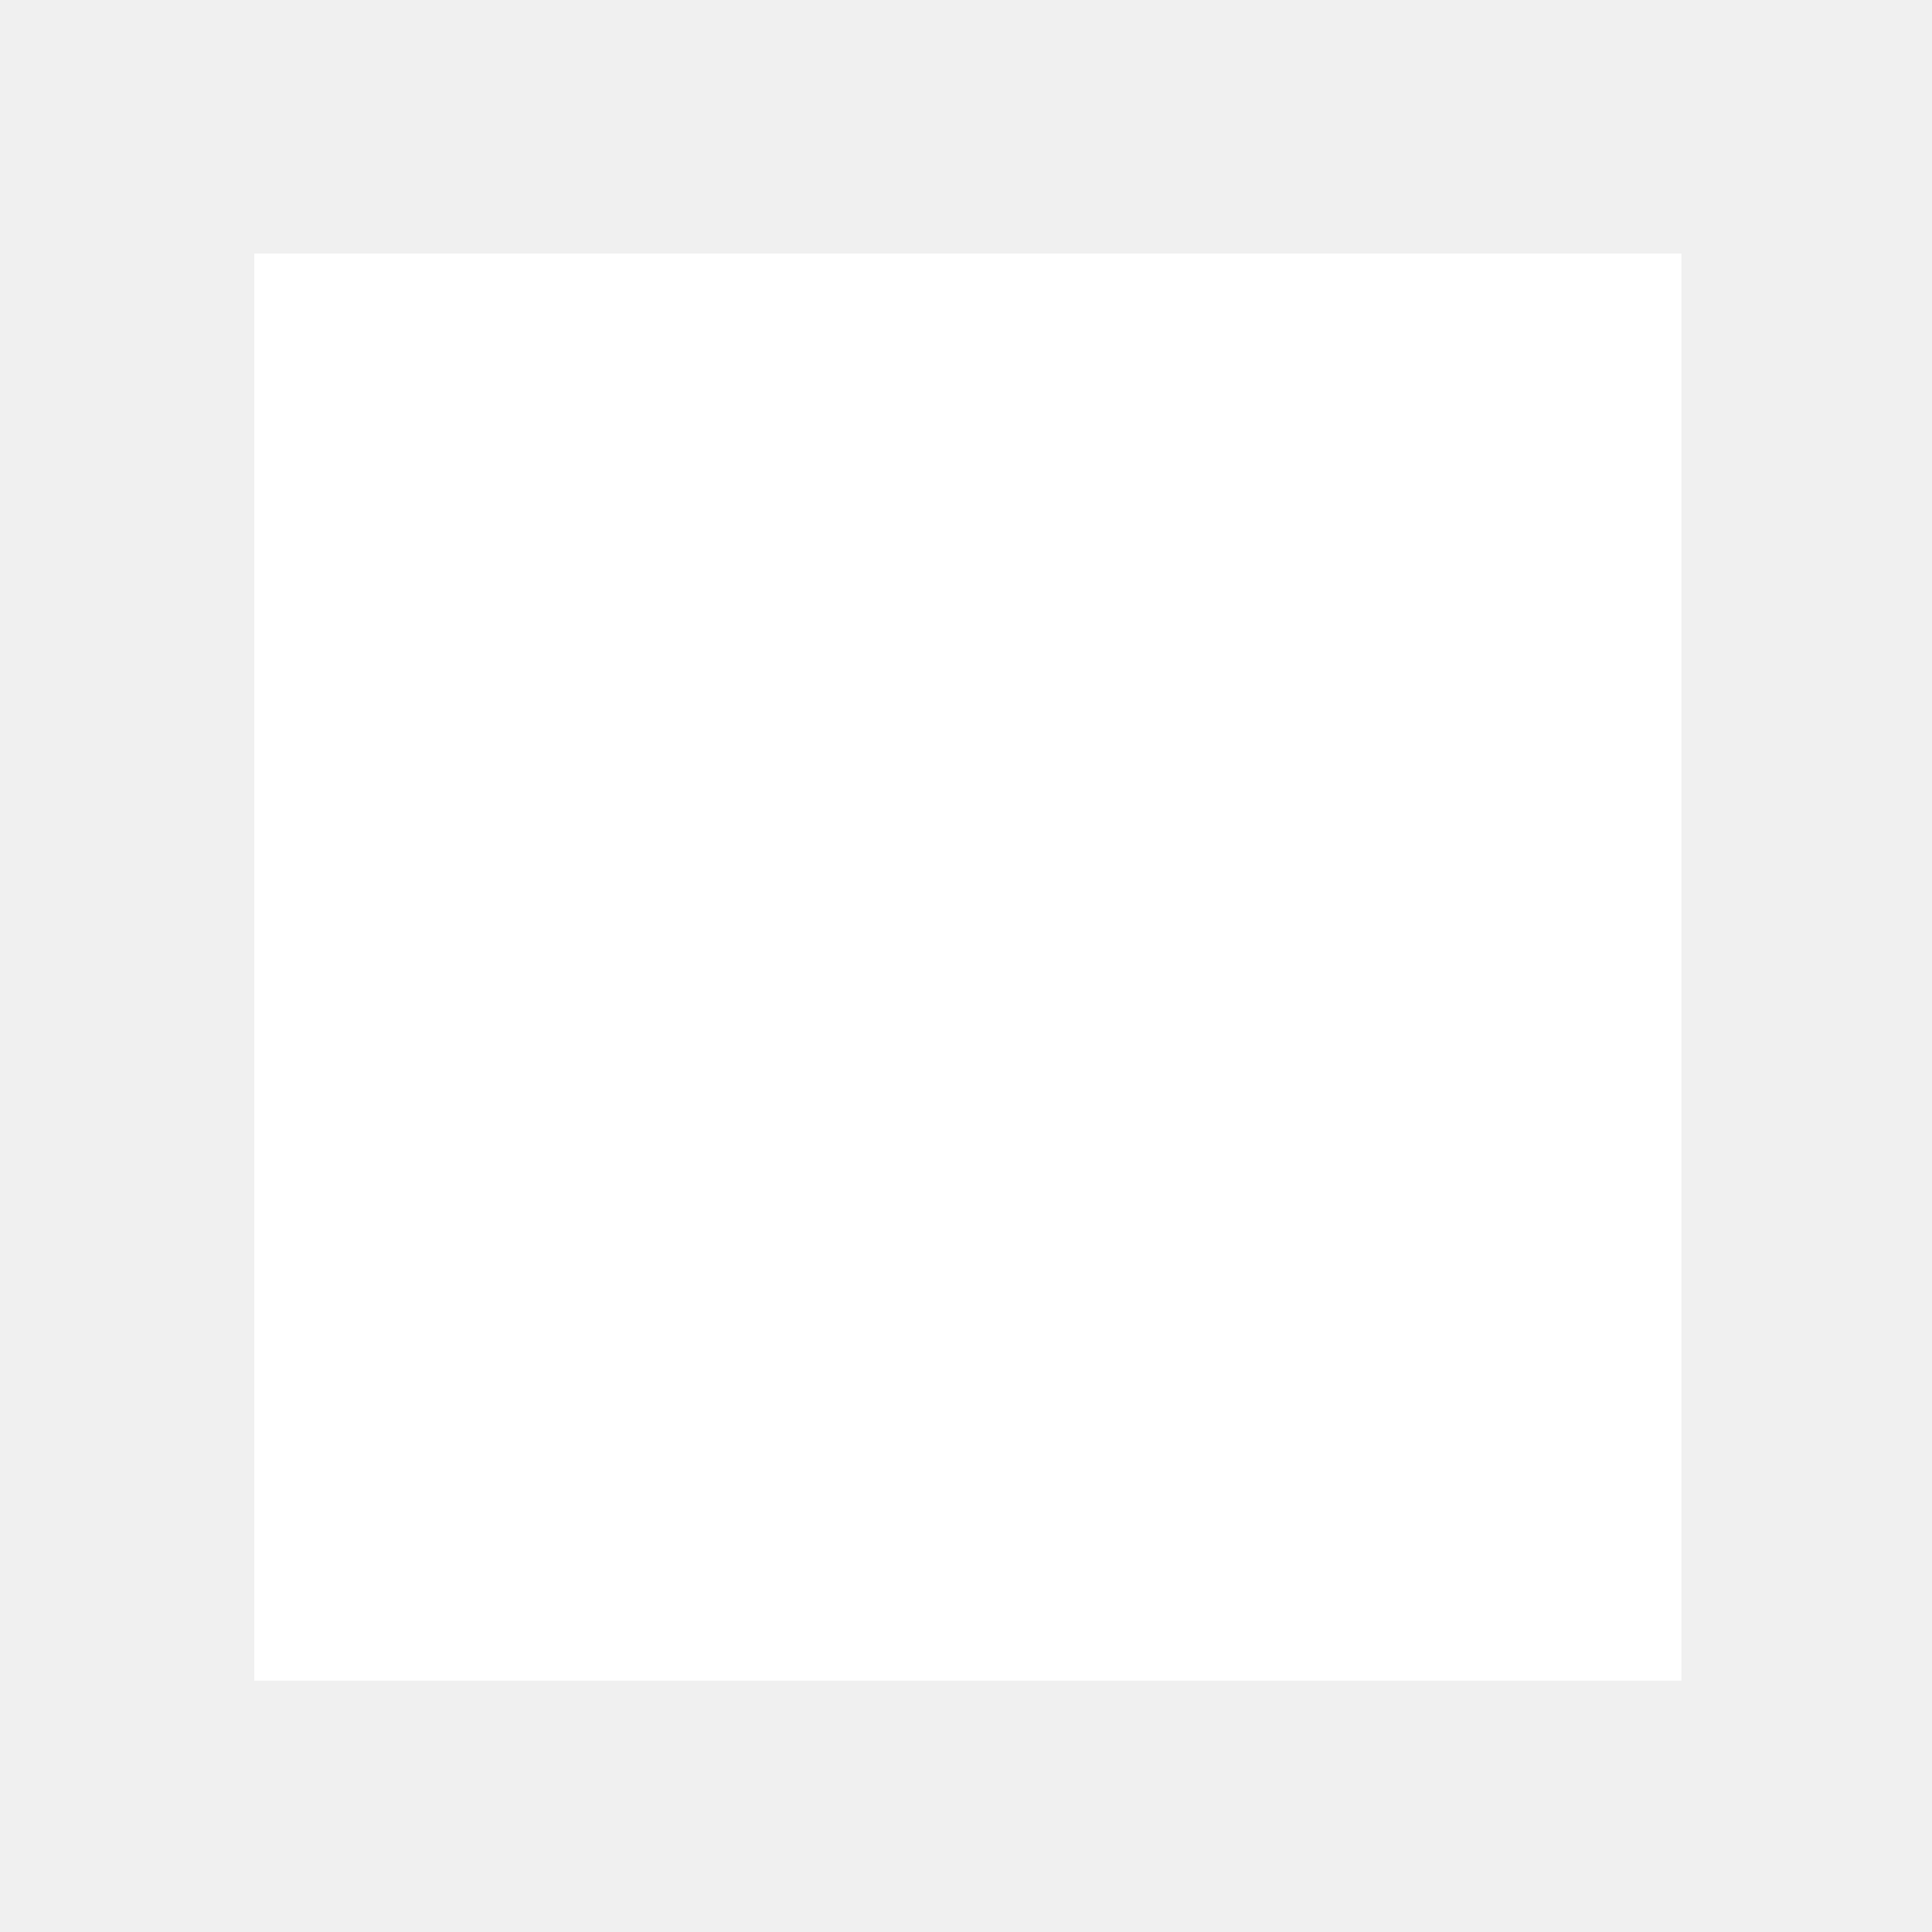
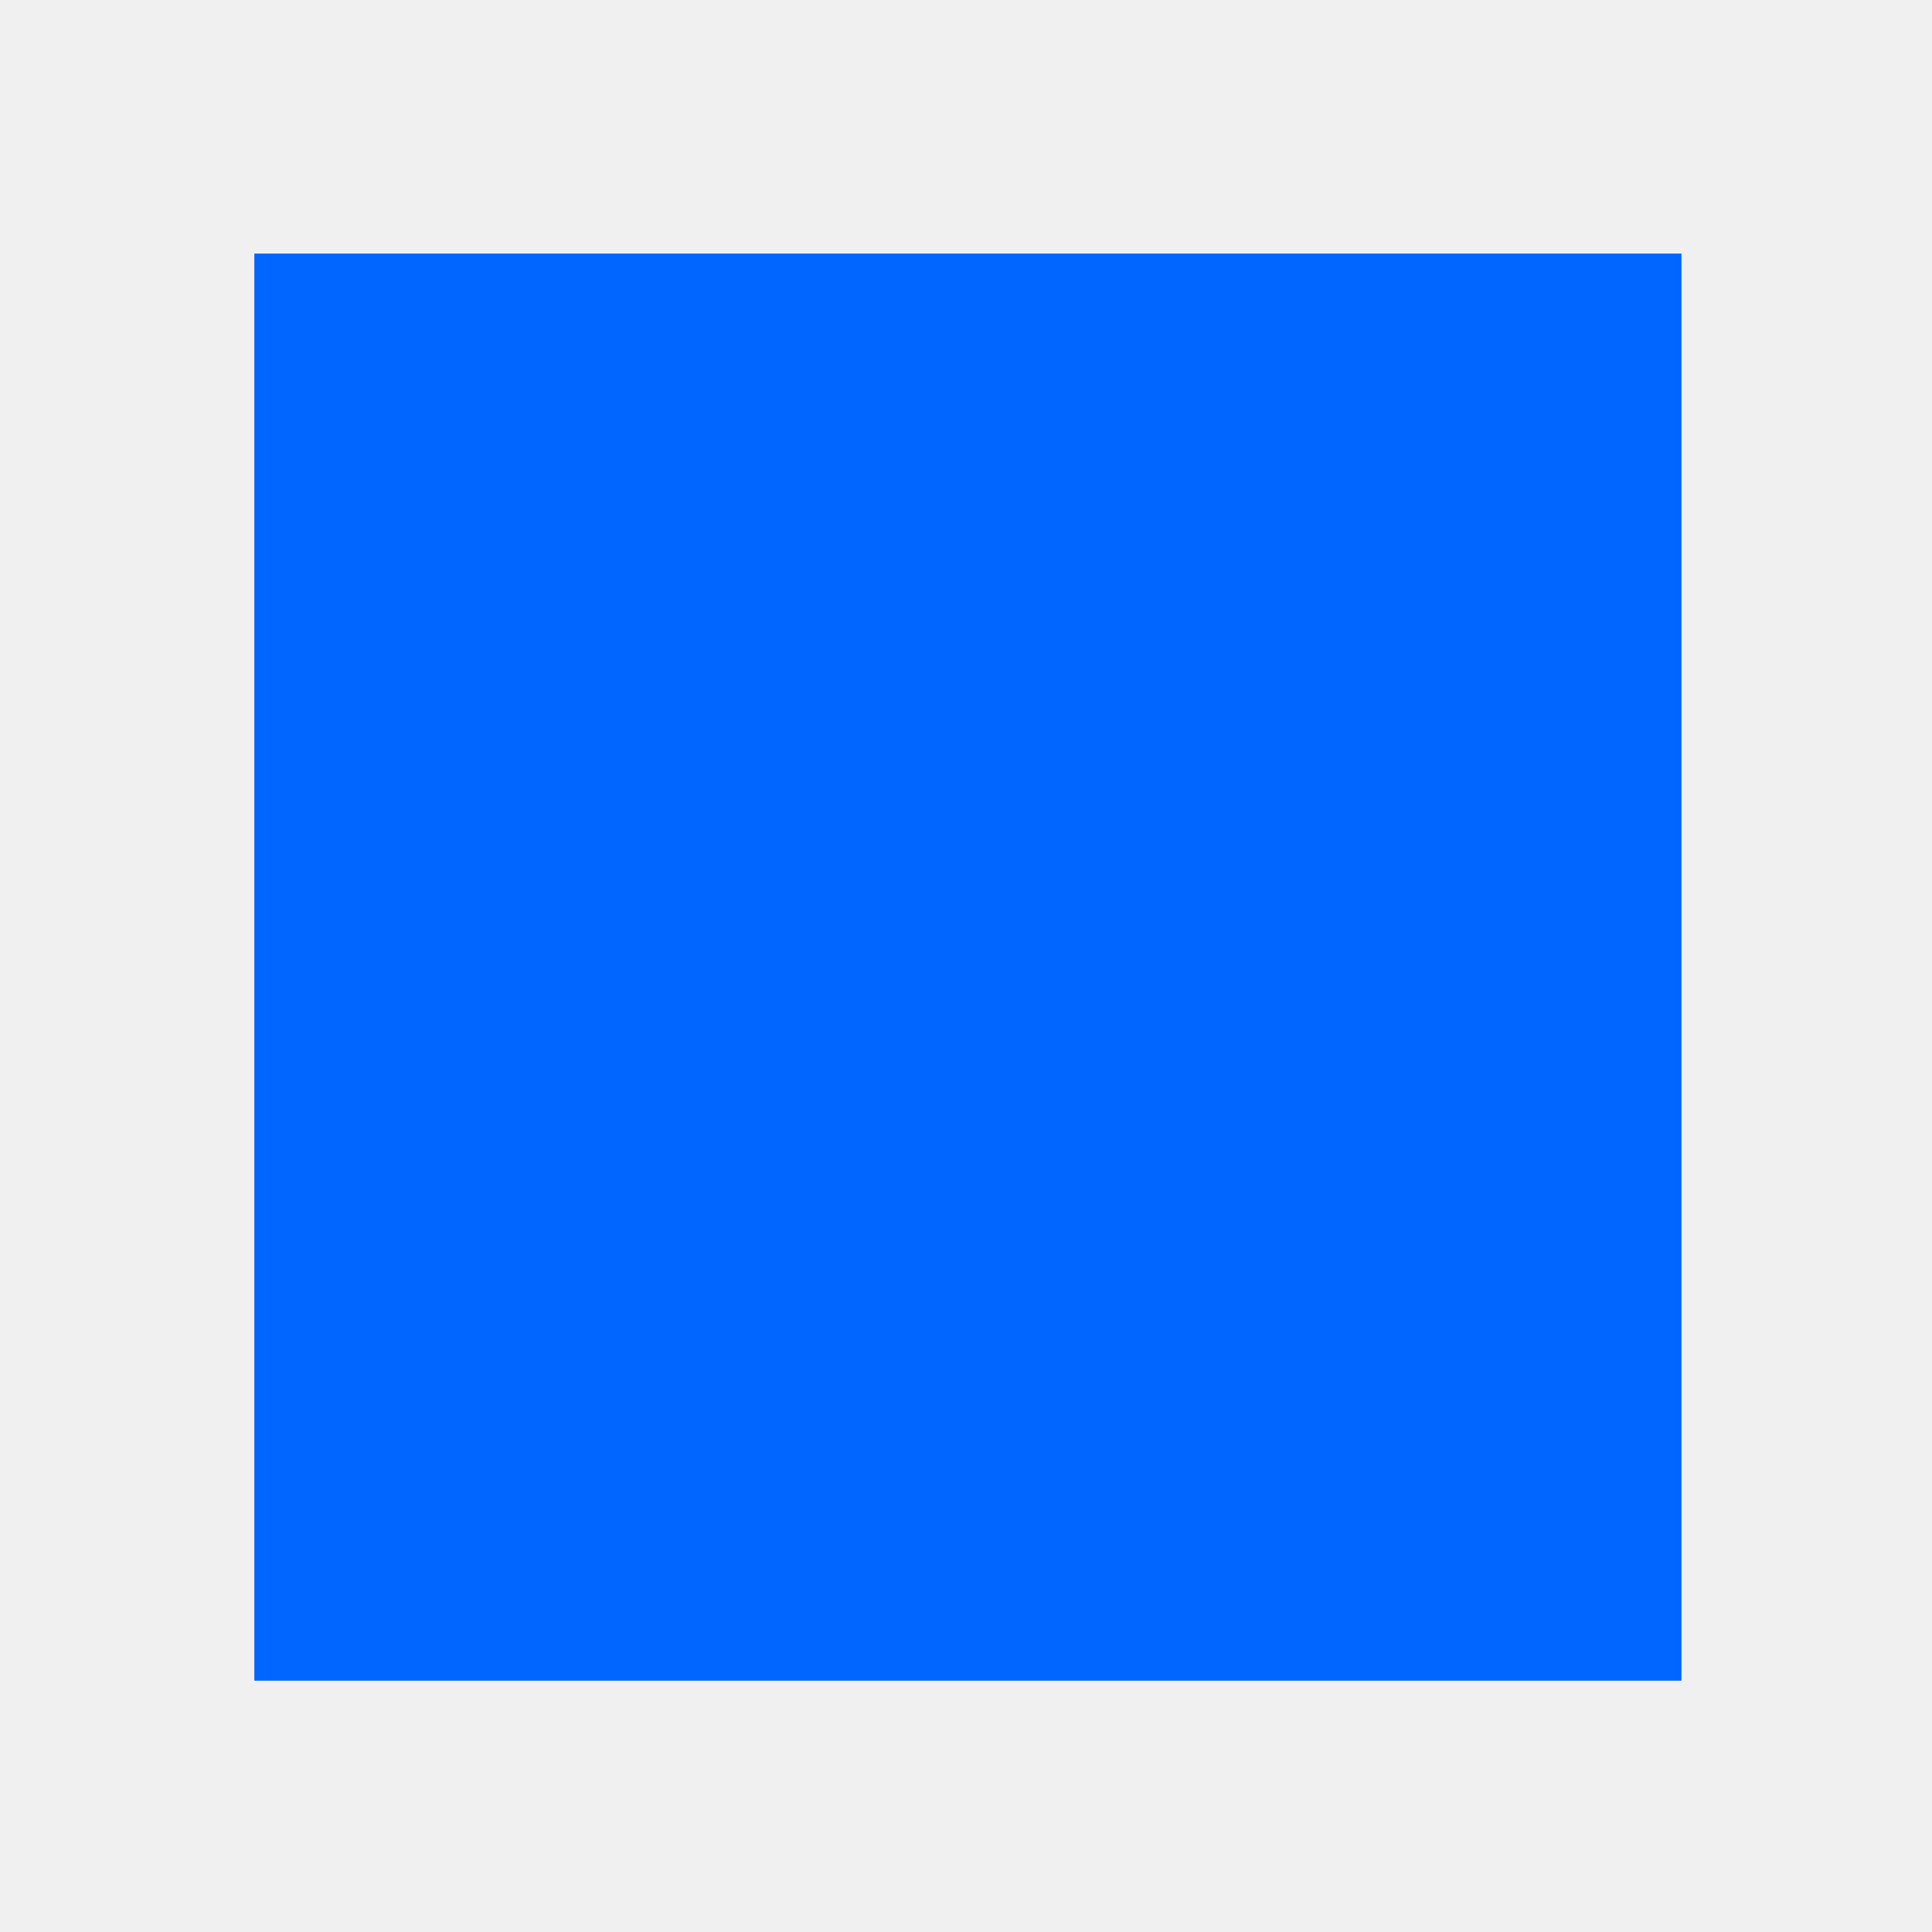
<svg xmlns="http://www.w3.org/2000/svg" id="Layer_1" version="1.1" viewBox="0 0 256 256">
  <defs>
    <style>
      .st0 {
-         fill: #fff;
+         fill: #0066FF;
      }
    </style>
  </defs>
  <rect class="st0" x="33.7" y="33.6" width="189.1" height="189.1" />
</svg>
